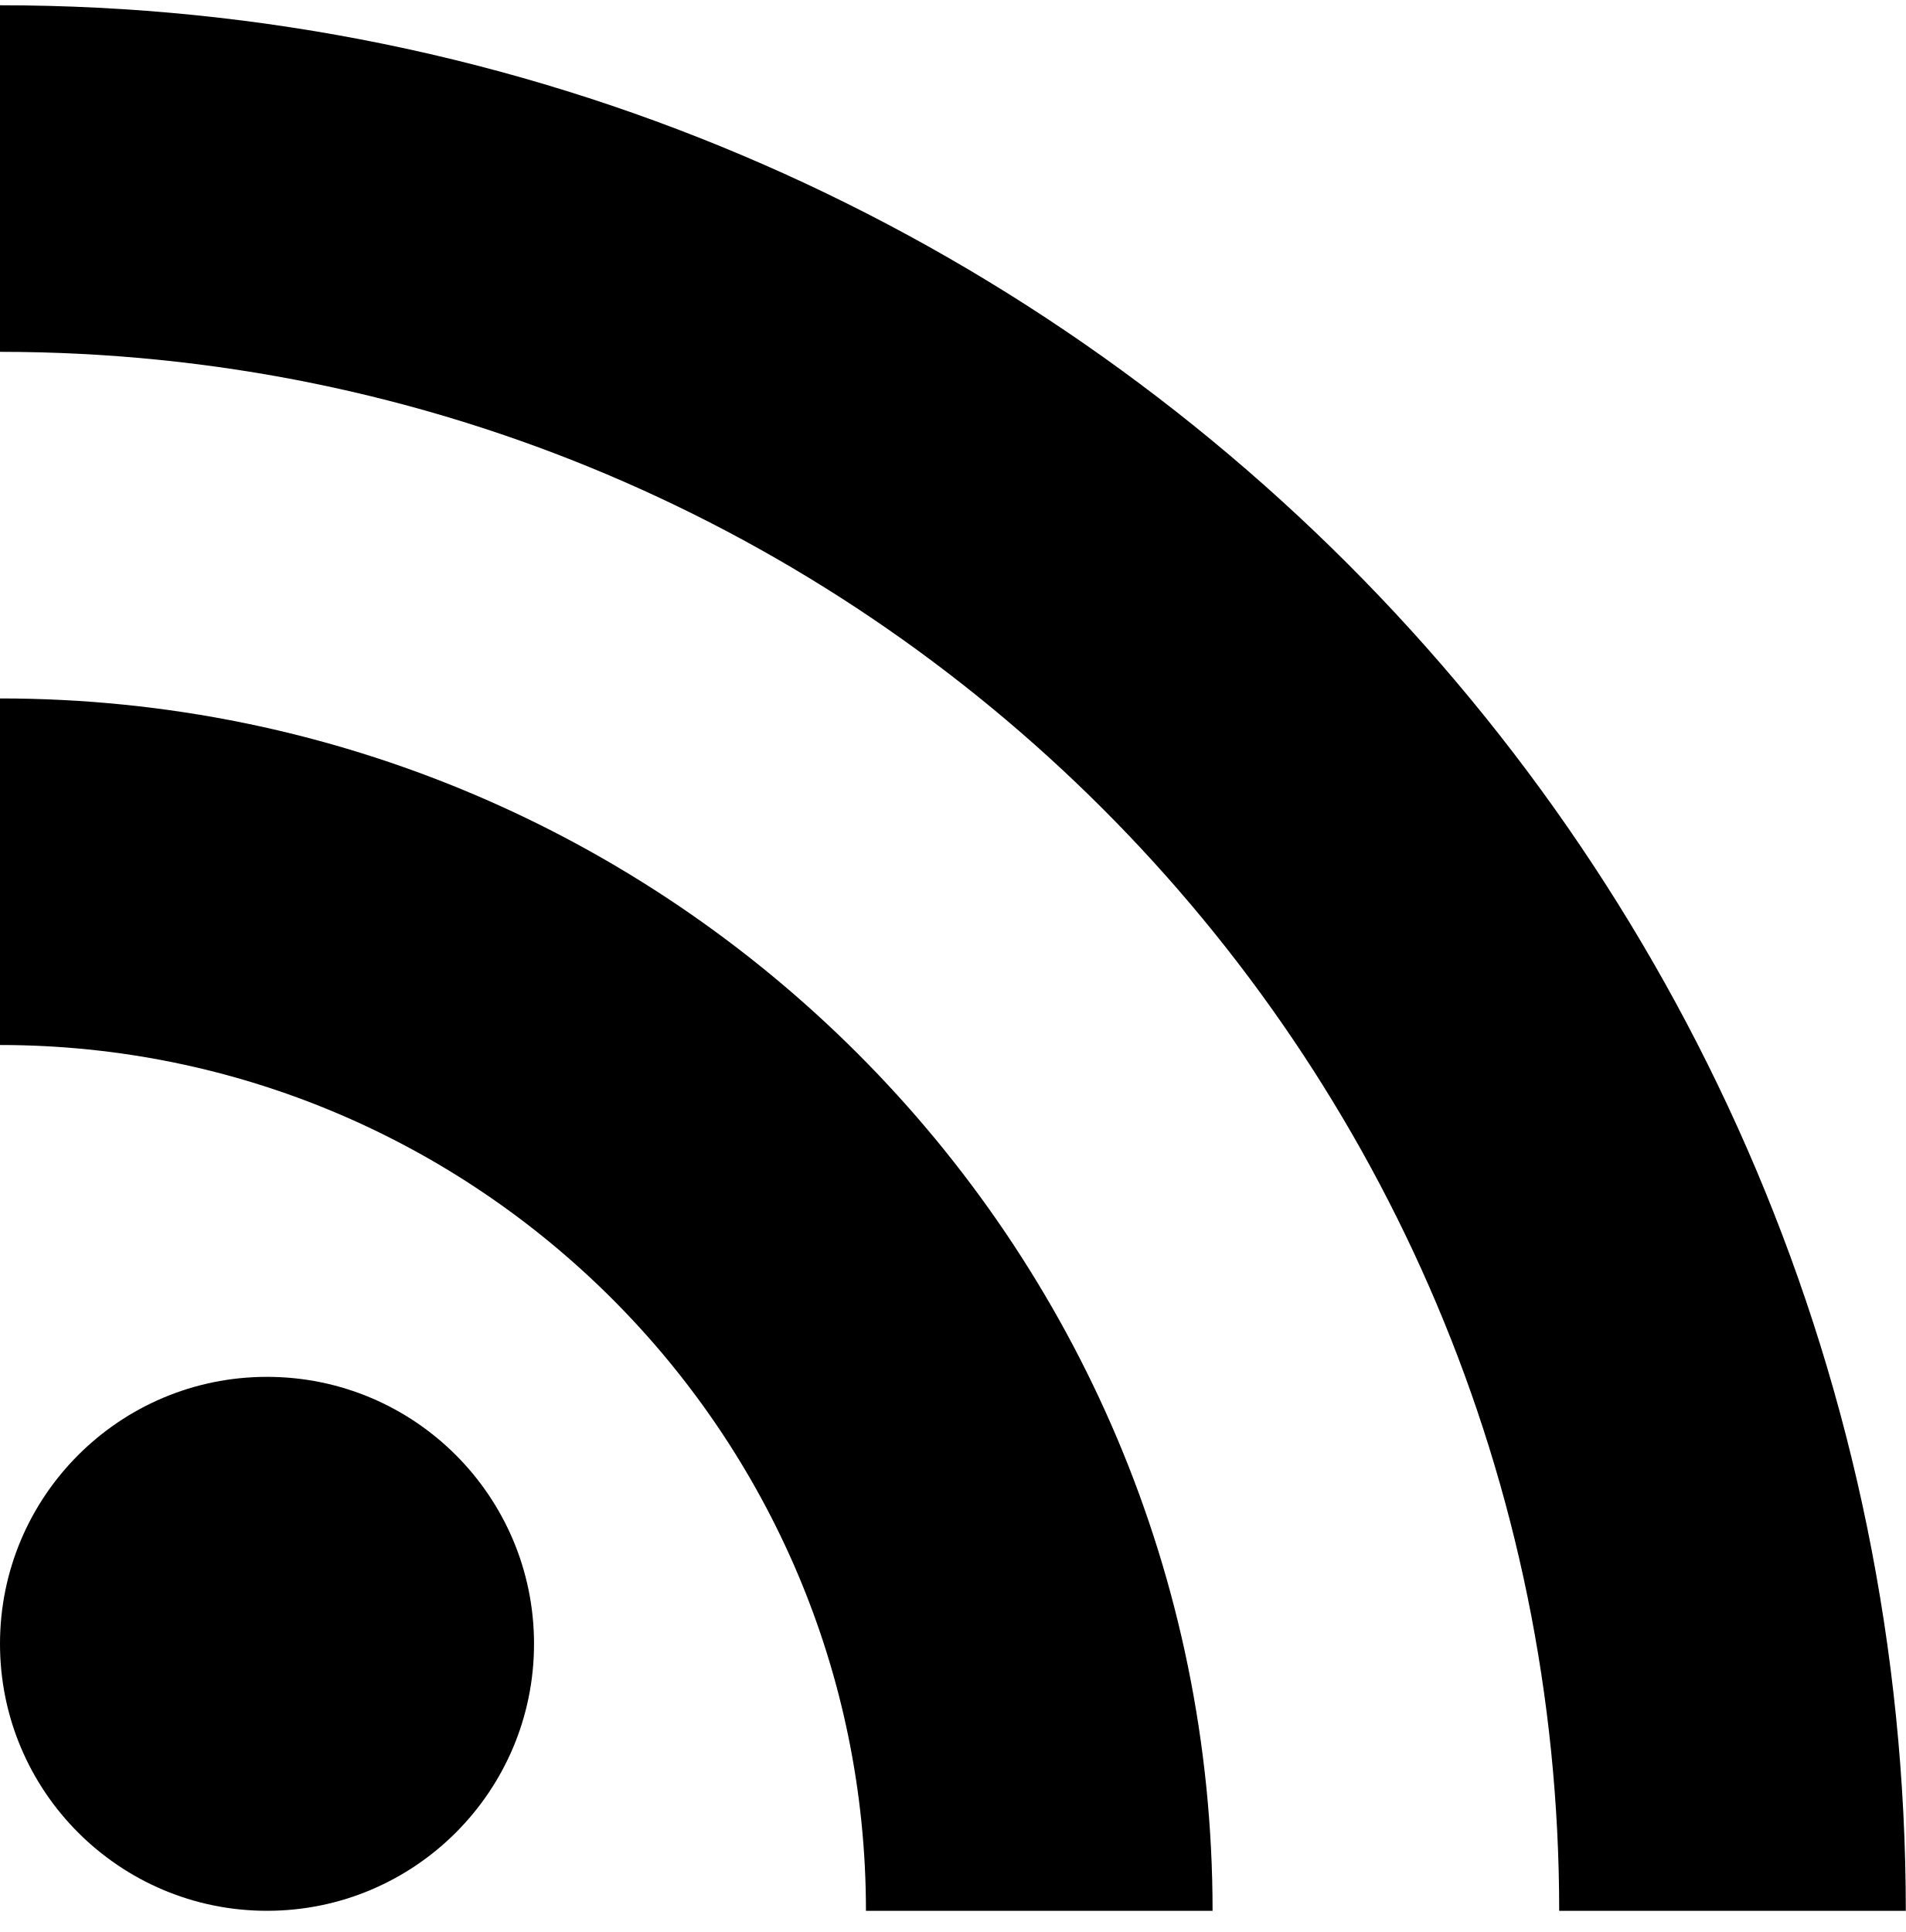
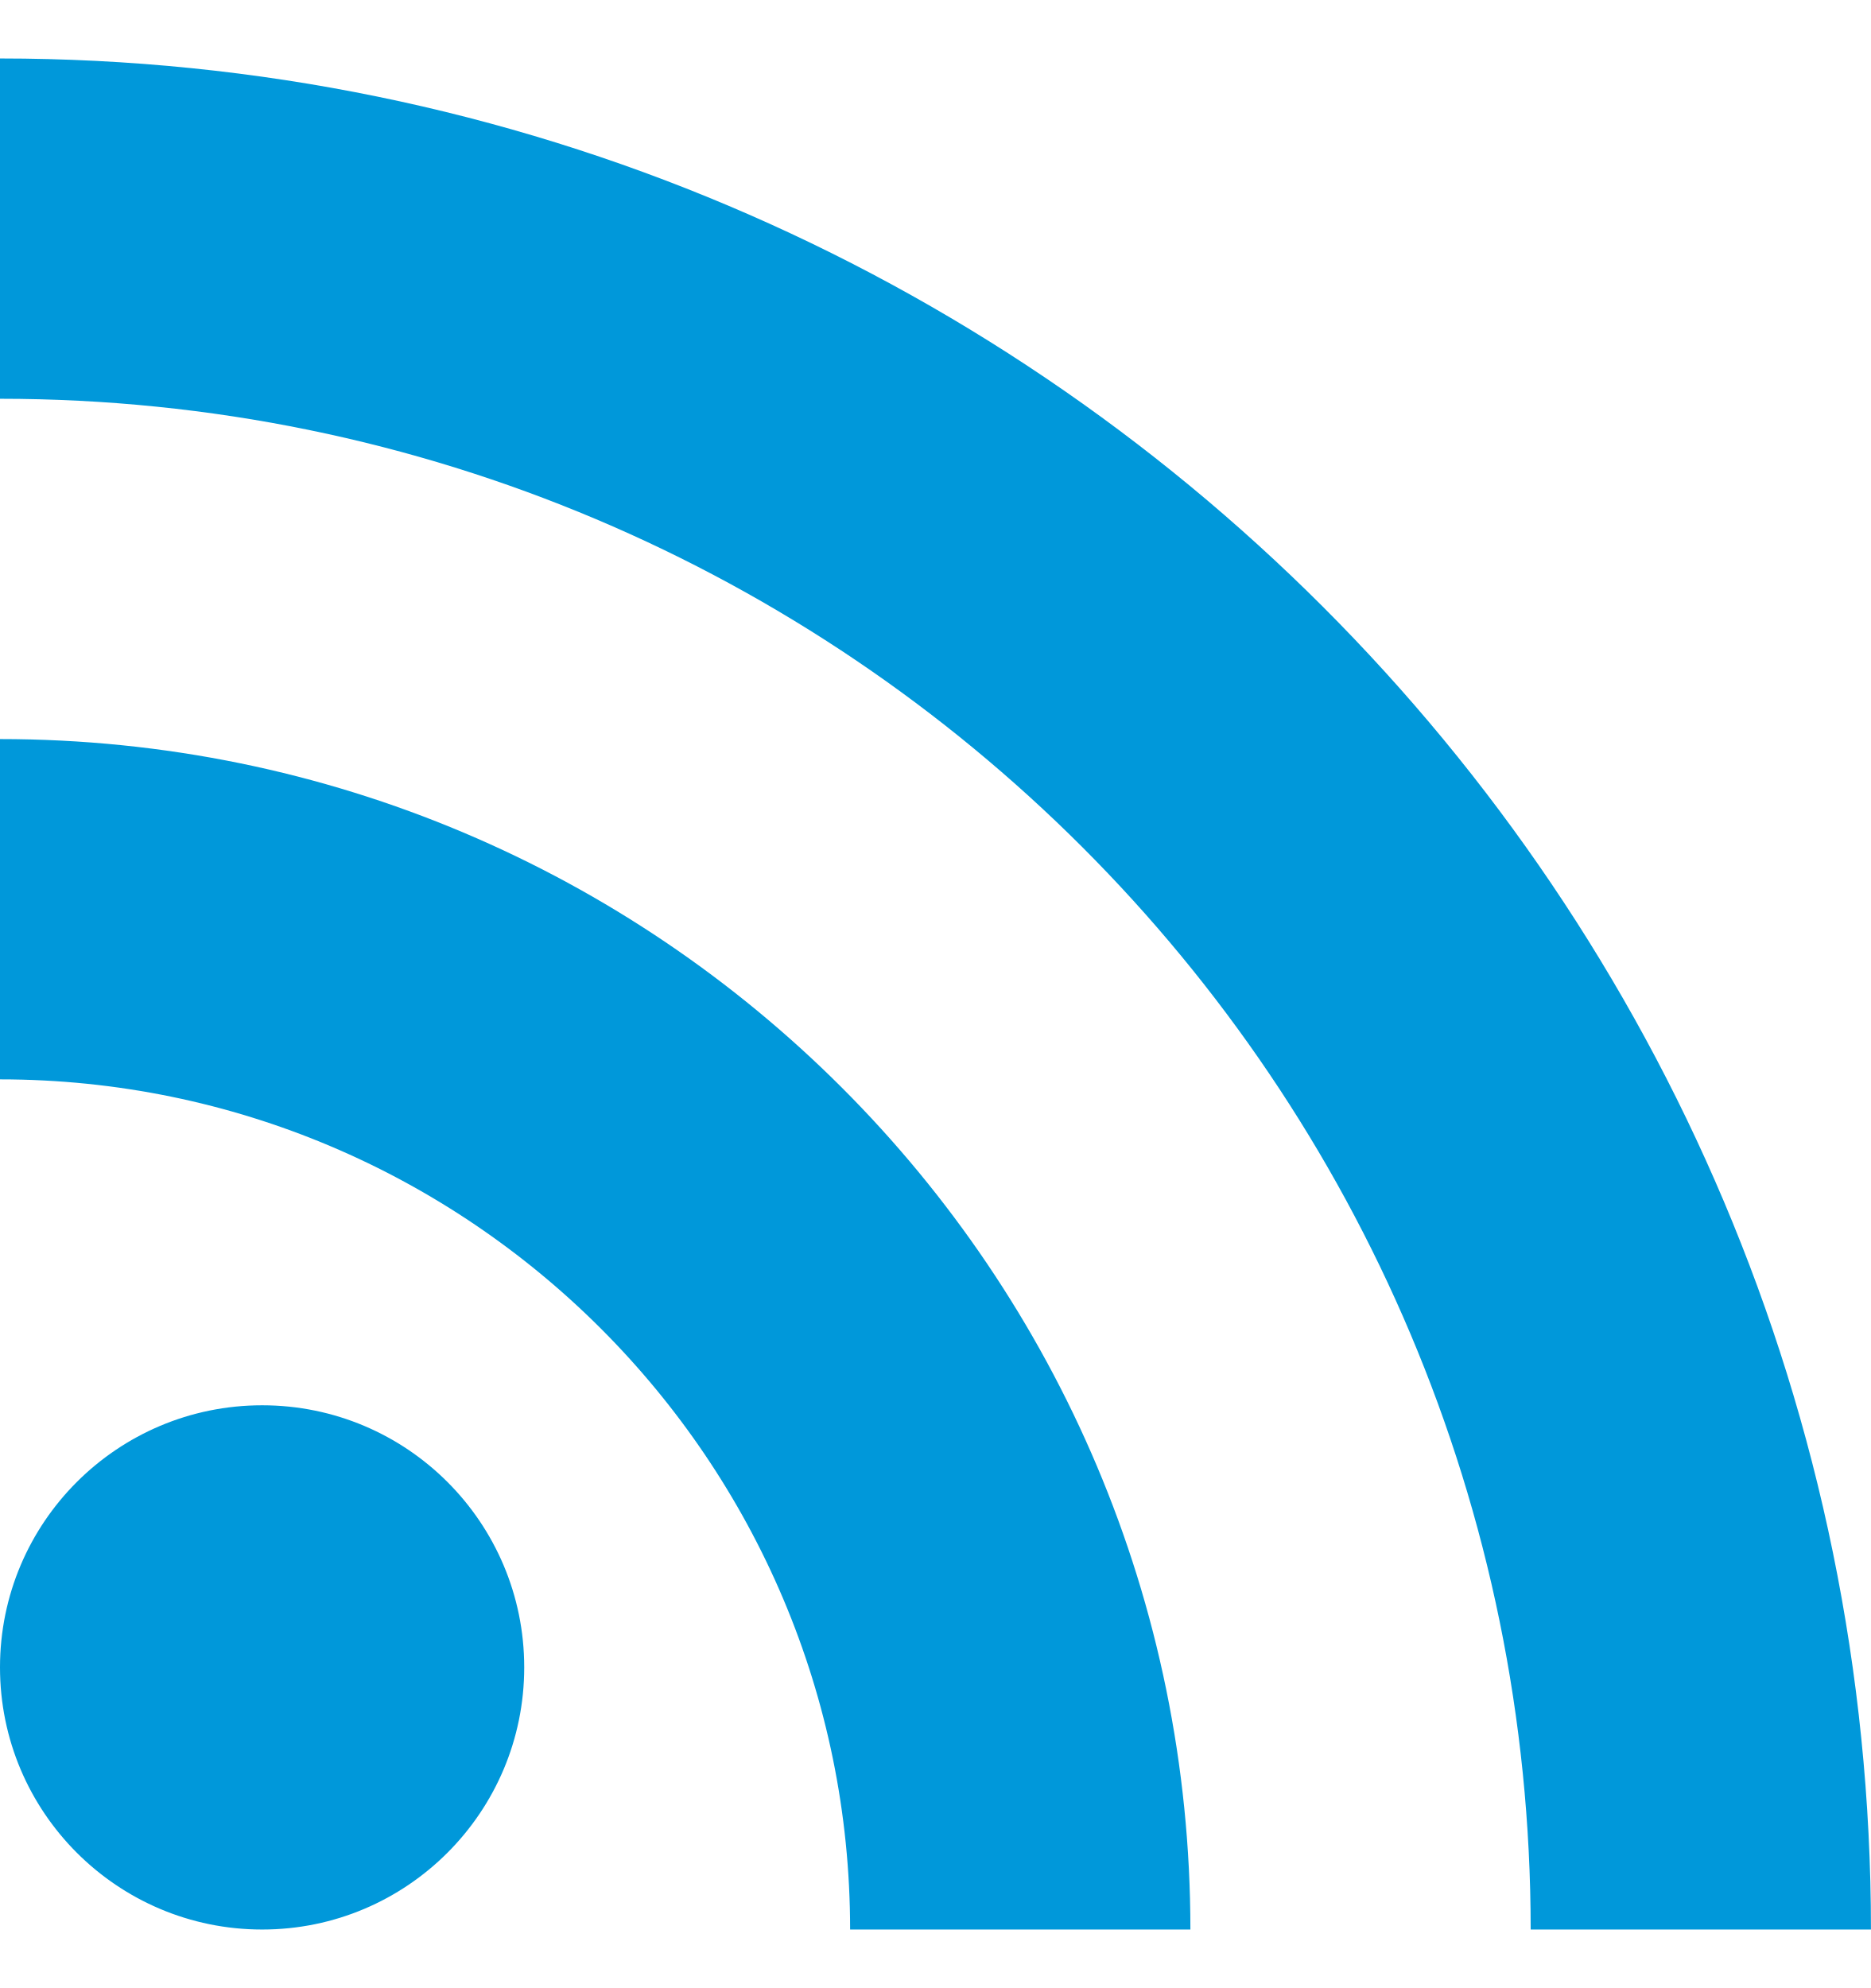
- <svg xmlns="http://www.w3.org/2000/svg" width="72" height="73" viewBox="0 0 72 73" fill="none">
-   <path d="M0 13.294V0.199C39.748 0.199 72 32.451 72 72.199H58.905C58.905 39.67 32.529 13.294 0 13.294Z" fill="black" />
-   <path d="M0 39.485V26.39C25.311 26.39 45.81 46.888 45.81 72.199H32.715C32.715 54.153 18.046 39.485 0 39.485Z" fill="black" />
-   <path d="M20.175 62.112C20.175 67.683 15.659 72.199 10.087 72.199C4.516 72.199 0 67.683 0 62.112C0 56.54 4.516 52.024 10.087 52.024C15.659 52.024 20.175 56.54 20.175 62.112Z" fill="black" />
+ <svg xmlns="http://www.w3.org/2000/svg" width="16" height="17" viewBox="0 0 16 17" fill="none">
+   <path fill-rule="evenodd" clip-rule="evenodd" d="M-0 3.41V0.5C8.833 0.5 16 7.667 16 16.5H13.09C13.09 9.271 7.229 3.41 -0 3.41ZM-0 9.23V6.32C5.625 6.32 10.18 10.875 10.18 16.5H7.27C7.27 12.49 4.01 9.23 -0 9.23ZM4.483 14.258C4.483 15.496 3.48 16.5 2.242 16.5C1.004 16.5 -0 15.496 -0 14.258C-0 13.02 1.004 12.017 2.242 12.017C3.48 12.017 4.483 13.02 4.483 14.258Z" fill="#0098DA" />
</svg>
